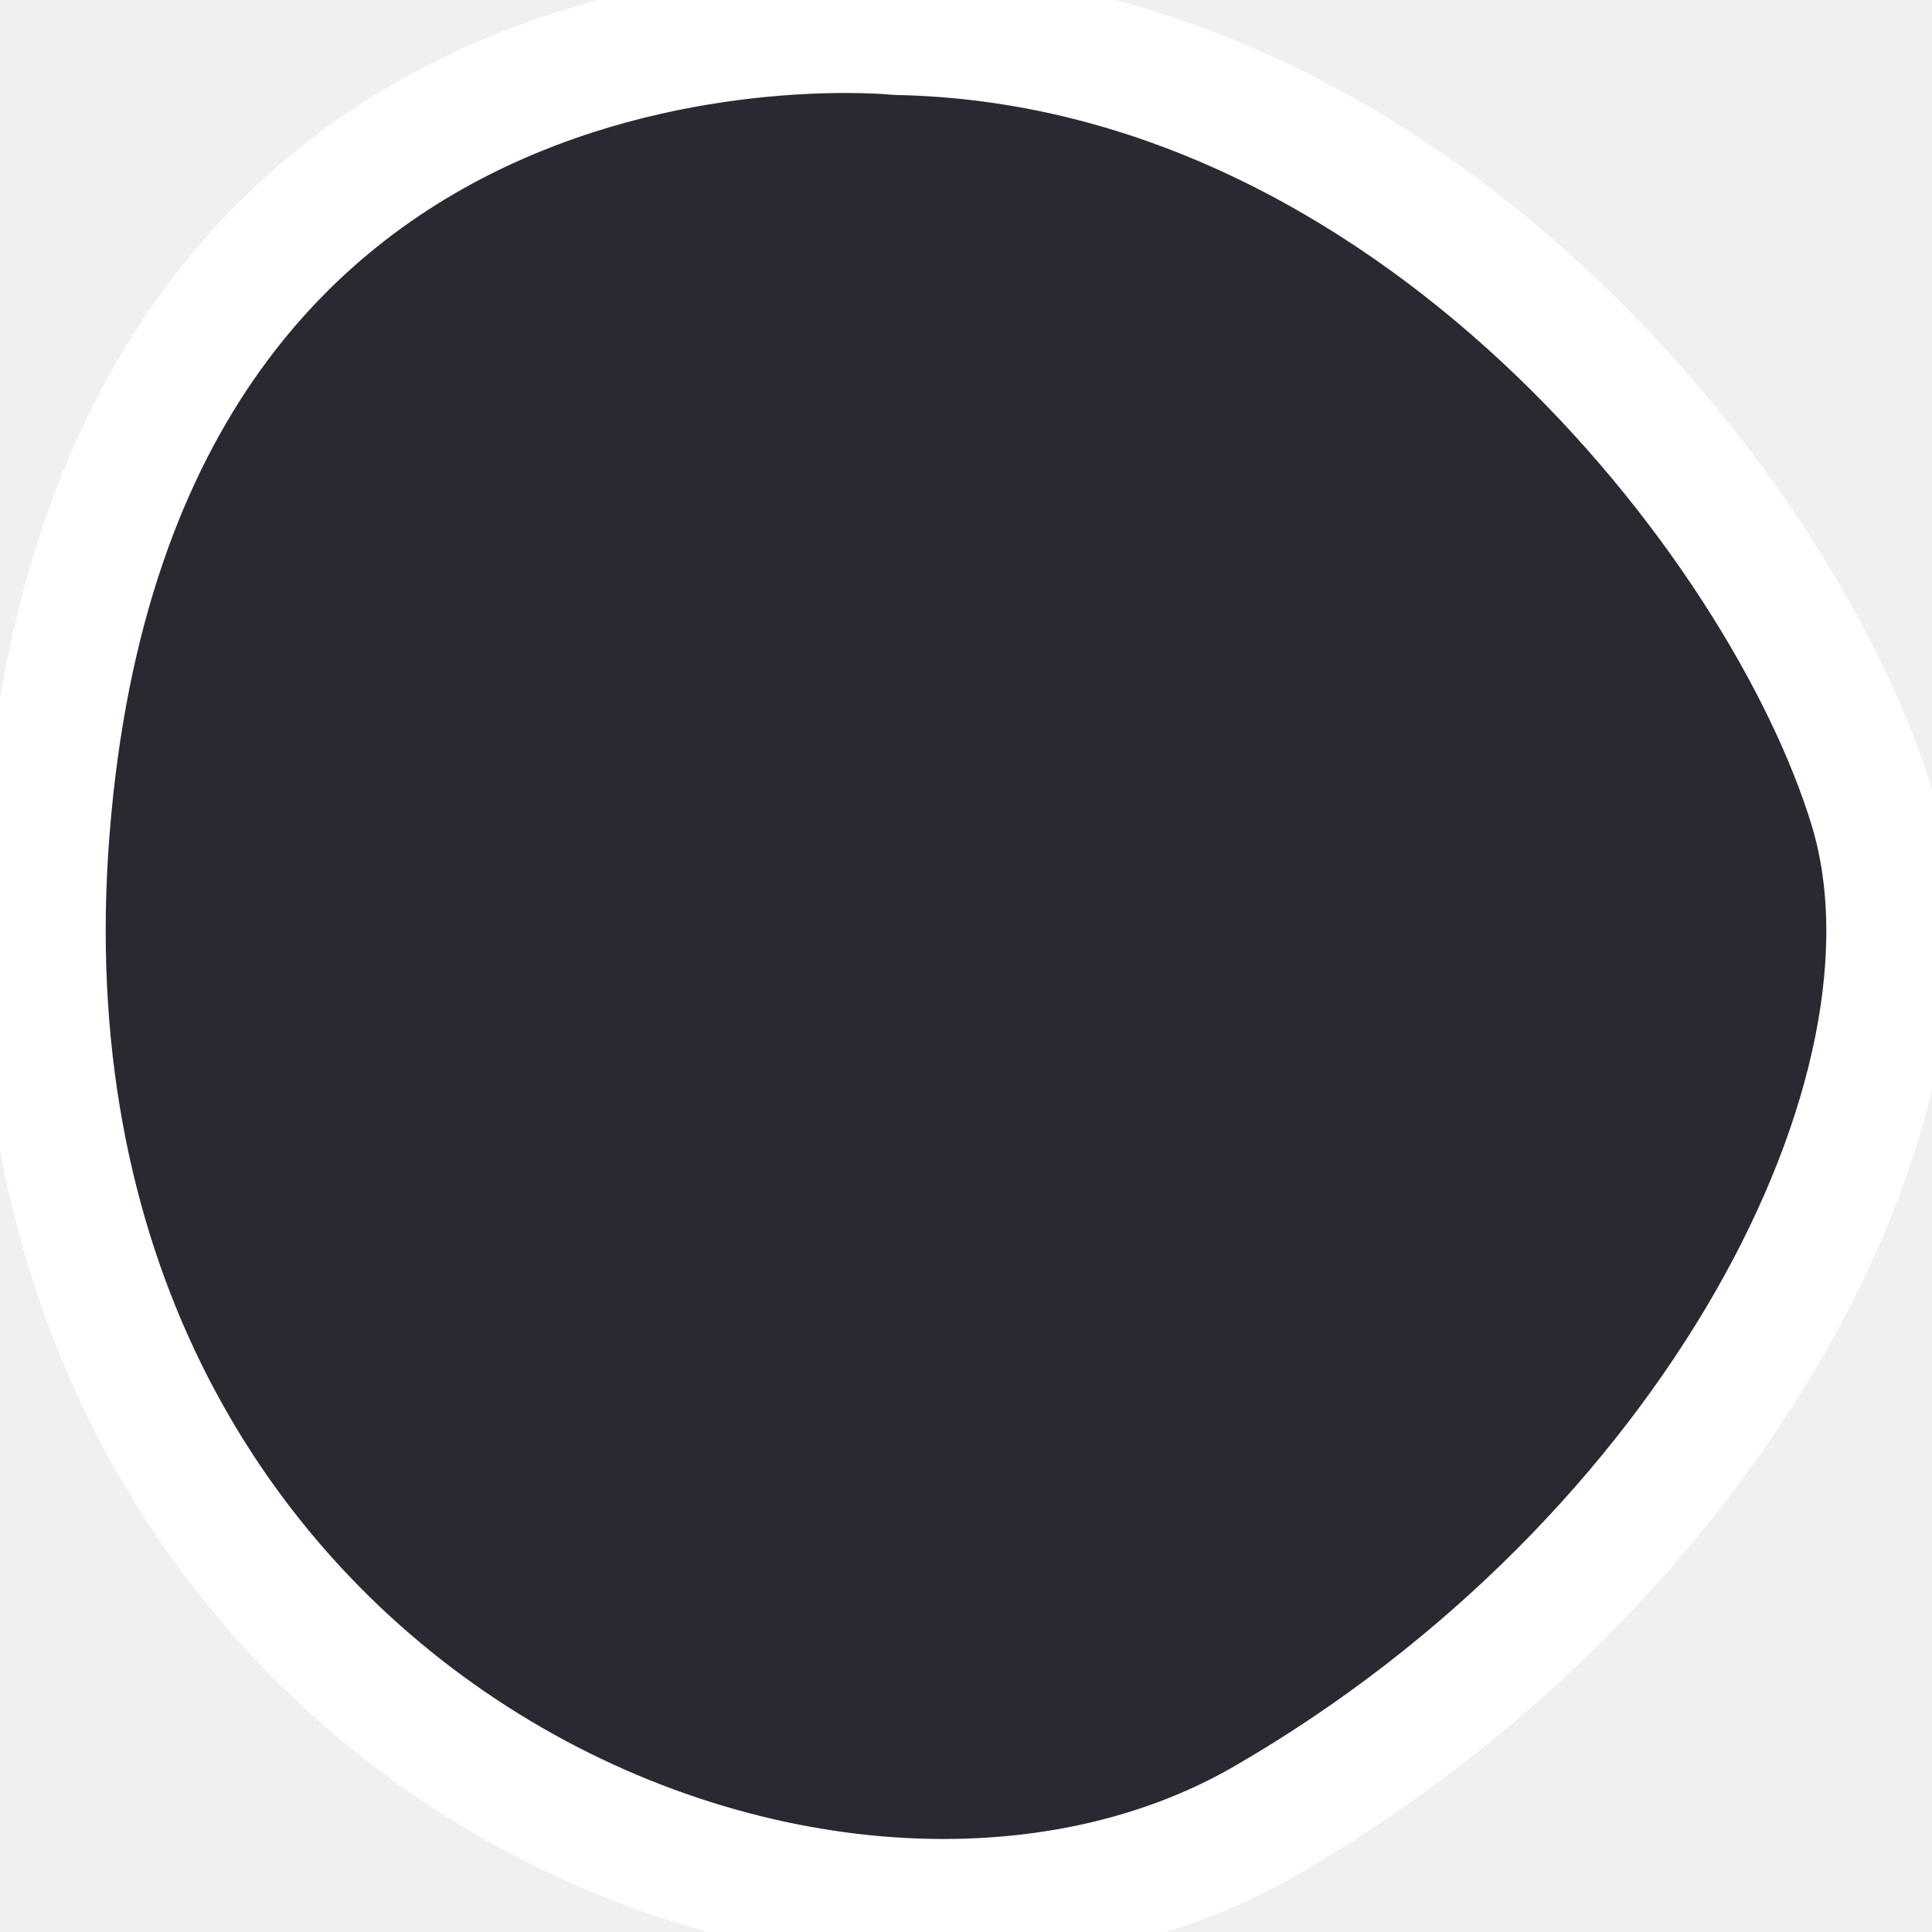
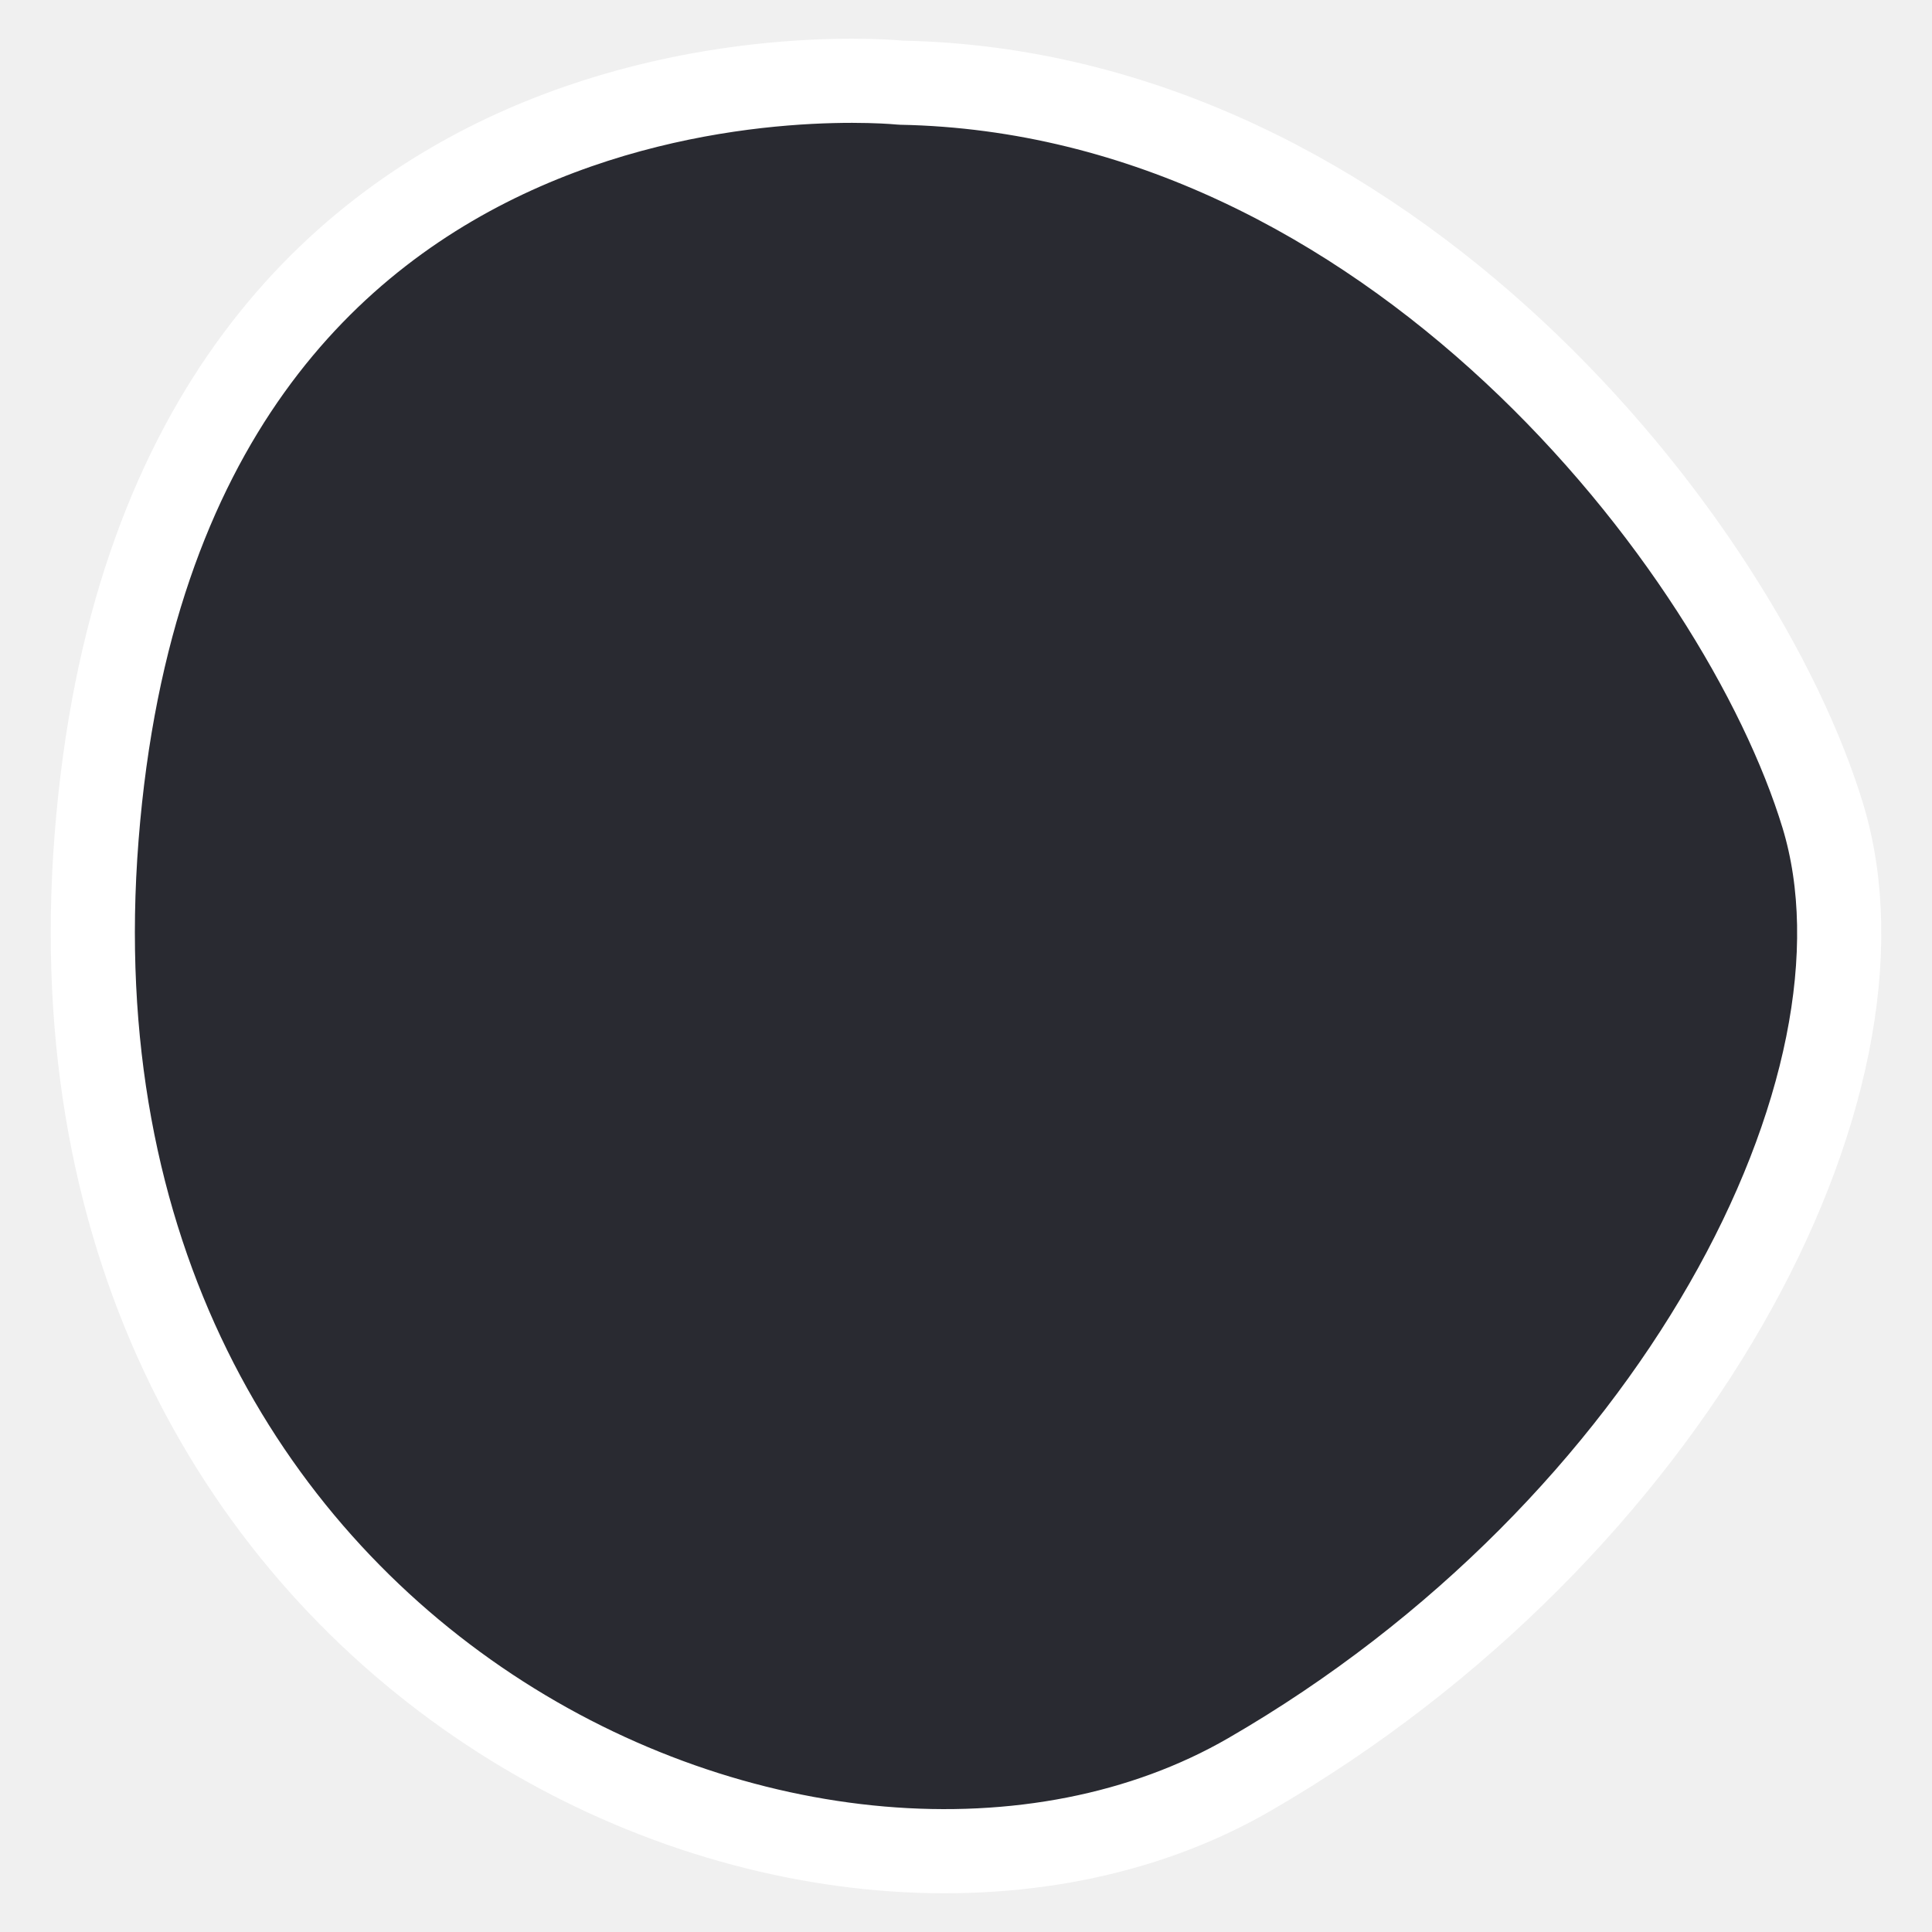
- <svg xmlns="http://www.w3.org/2000/svg" width="100%" height="100%" viewBox="0 0 32 32" version="1.1" xml:space="preserve" style="fill-rule:evenodd;clip-rule:evenodd;stroke-linecap:round;stroke-linejoin:round;stroke-miterlimit:1.5;">
-   <g transform="matrix(2.01824,0,0,2.01824,-17.4302,-13.0102)">
-     <path d="M16,6.711C16,6.711 9.591,6.039 9.022,13.254C8.453,20.469 15.341,23.515 19.021,21.389C22.7,19.263 24.71,15.412 23.997,13.07C23.284,10.729 20.225,6.792 16,6.711Z" style="fill:rgb(41,42,49);stroke:white;stroke-width:1.03px;" />
+ <svg xmlns="http://www.w3.org/2000/svg" width="100%" height="100%" viewBox="0 0 48 48" version="1.1" xml:space="preserve" style="fill-rule:evenodd;clip-rule:evenodd;stroke-linecap:round;stroke-linejoin:round;stroke-miterlimit:1.5;">
+   <g transform="matrix(2.86384,0,0,2.86384,-23.4368,-17.1649)">
+     <path d="M16,6.711C16,6.711 9.591,6.039 9.022,13.254C8.453,20.469 15.341,23.515 19.021,21.389C22.7,19.263 24.71,15.412 23.997,13.07C23.284,10.729 20.225,6.792 16,6.711Z" style="fill:rgb(41,42,49);stroke:white;stroke-width:0.73px;" />
  </g>
</svg>
